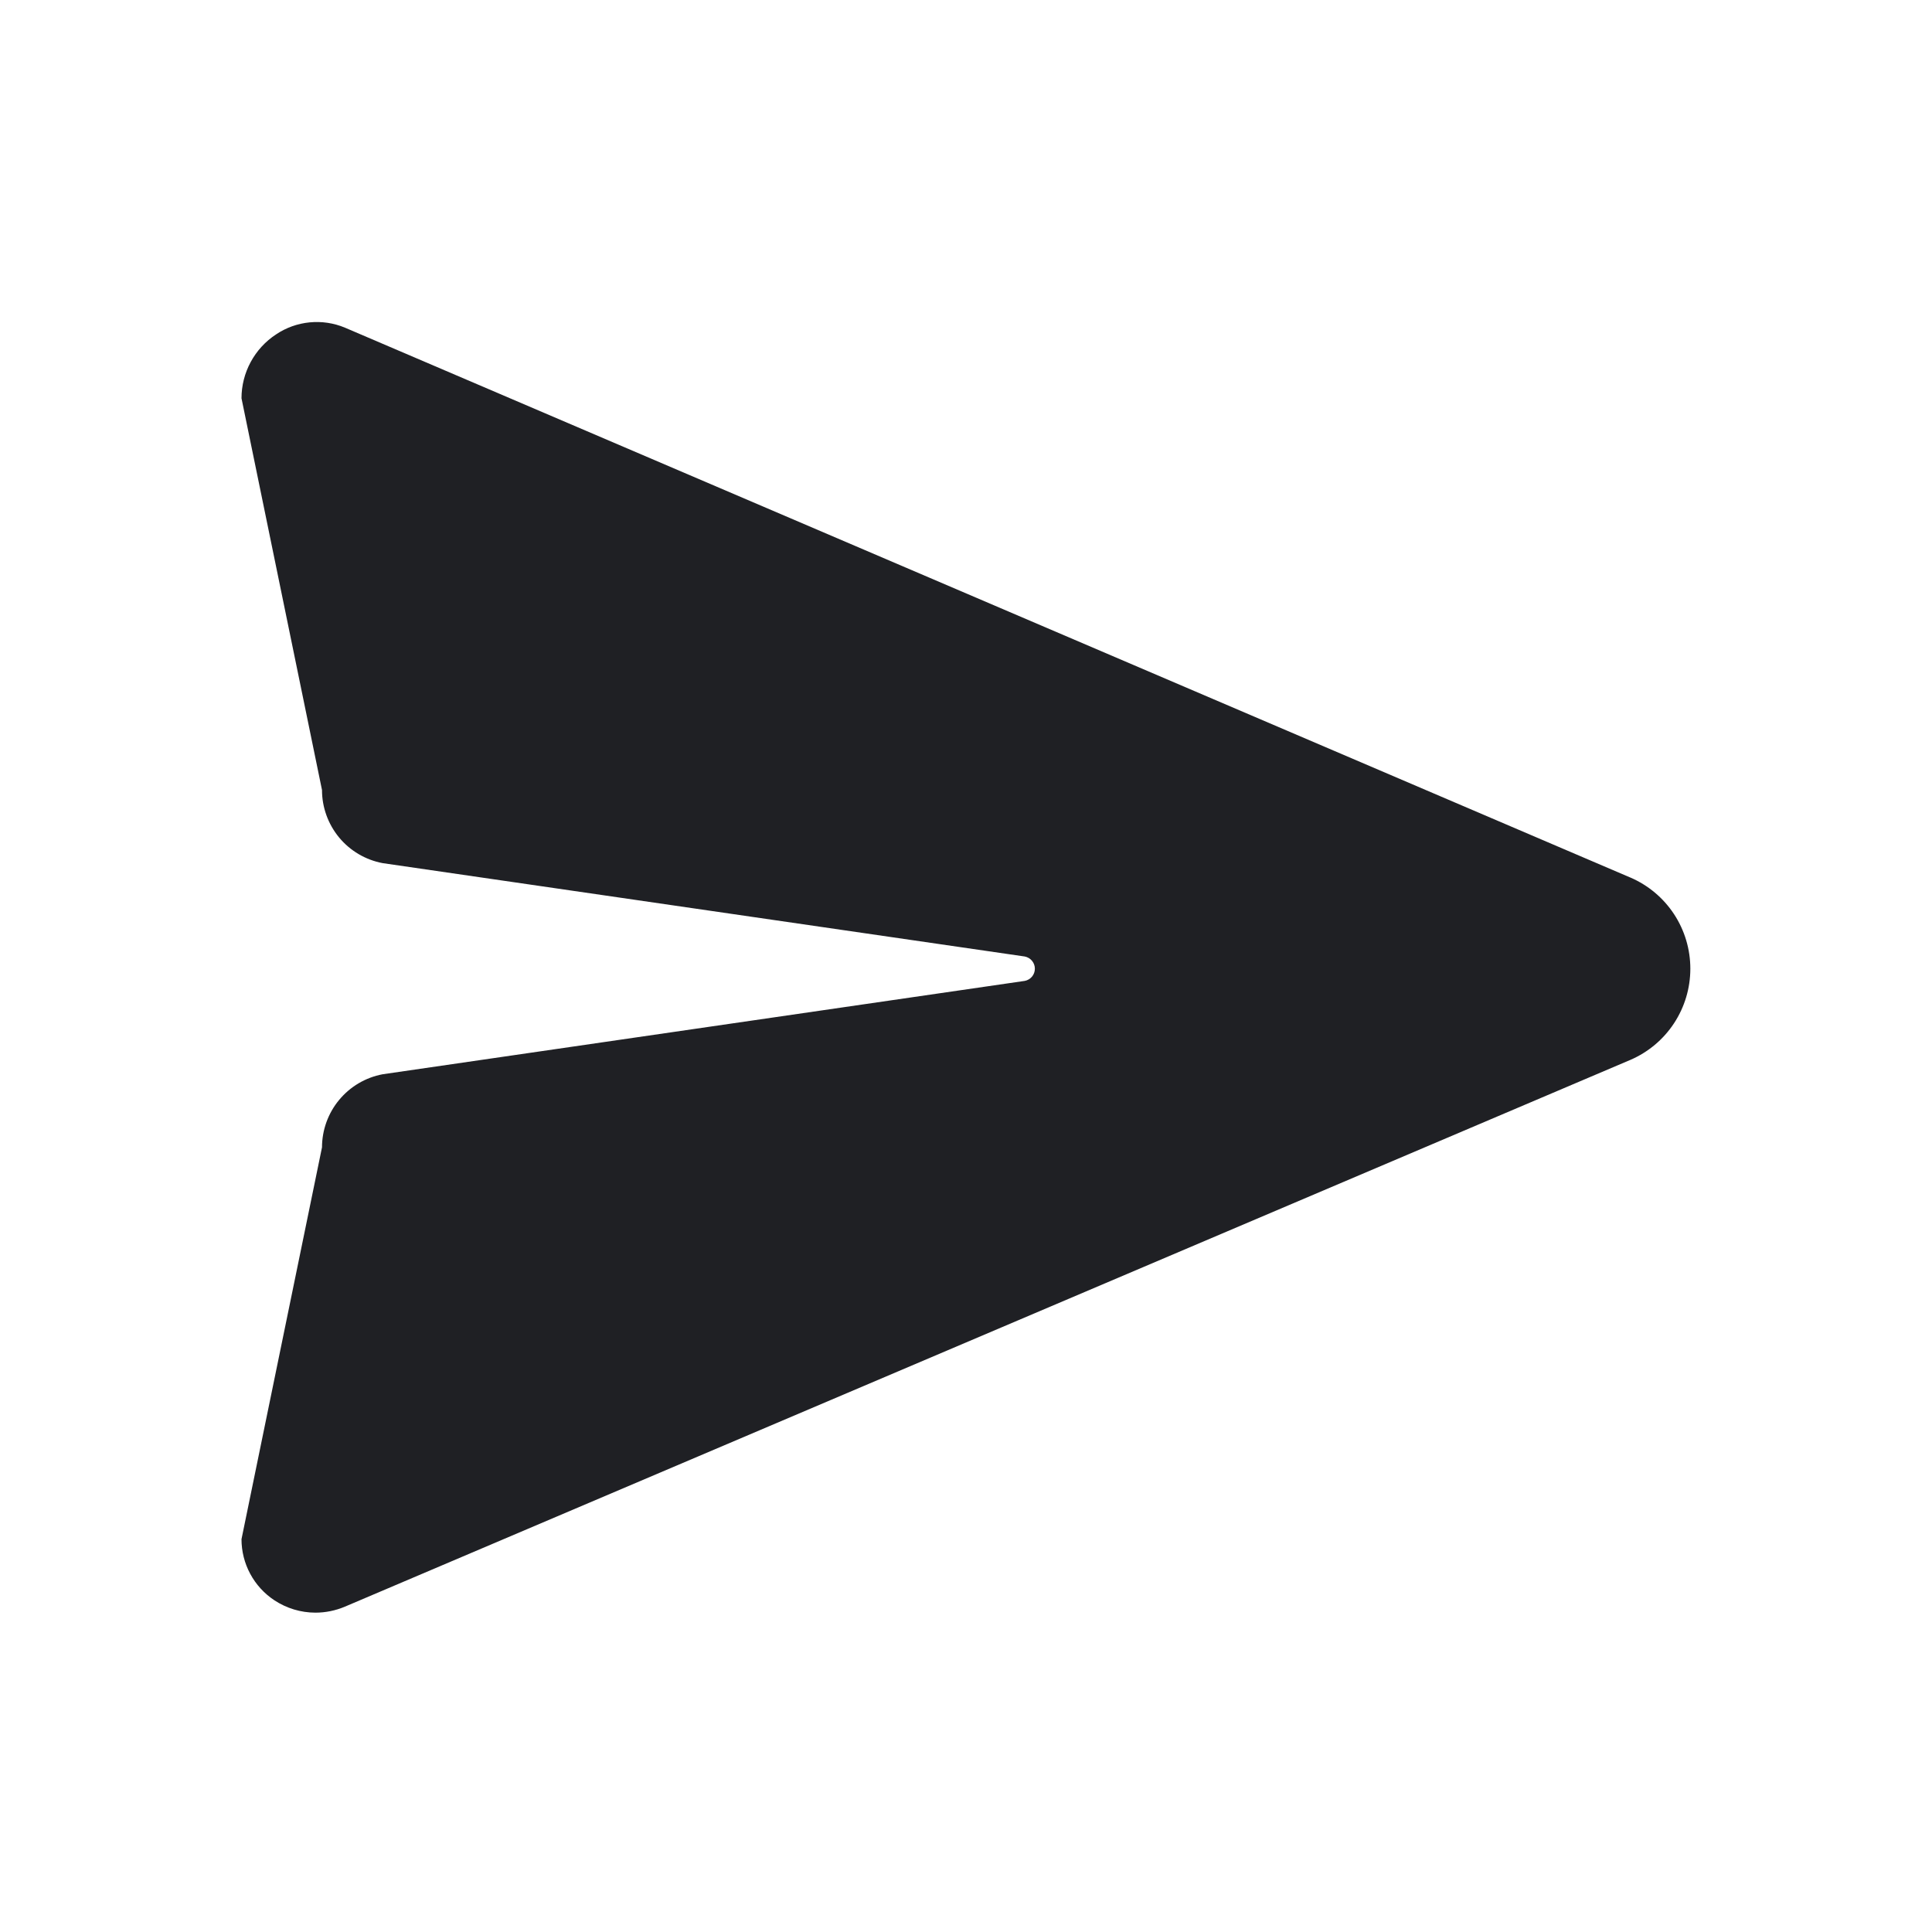
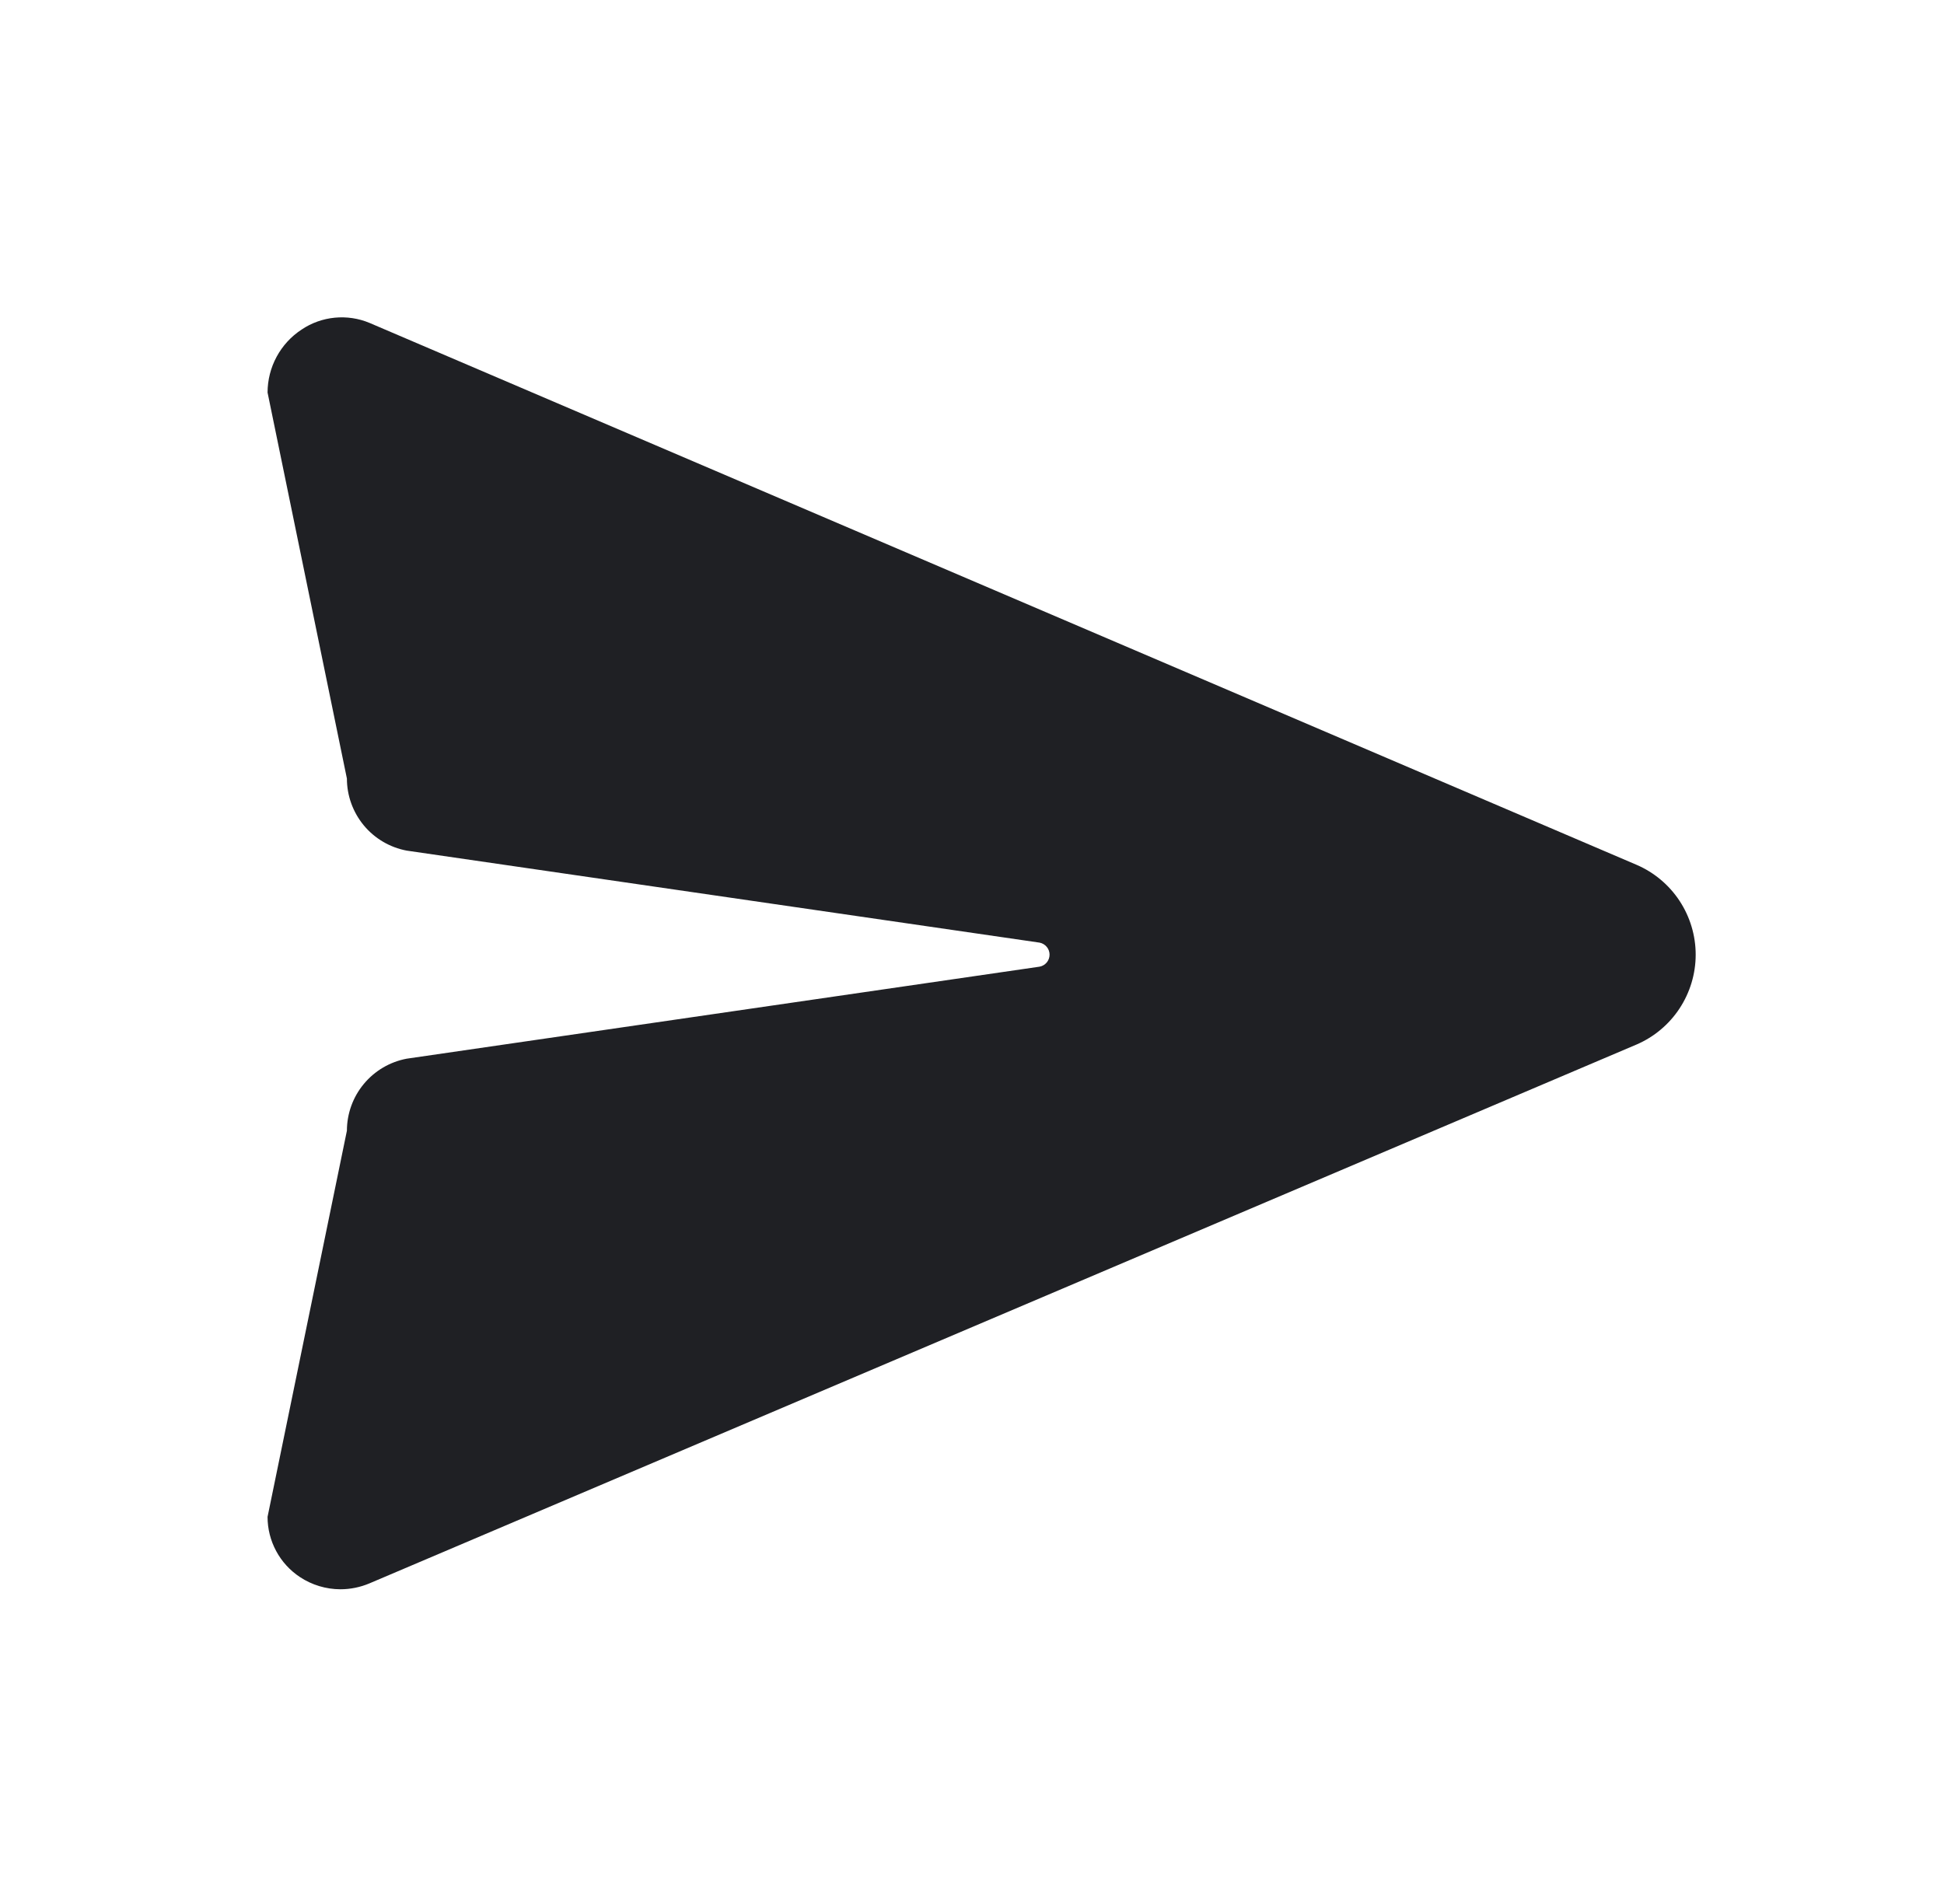
- <svg xmlns="http://www.w3.org/2000/svg" width="48" height="48" viewBox="0 0 48 48" fill="none">
-   <path d="M40.504 21.801L40.491 21.796L8.571 8.141C8.294 8.025 7.993 7.98 7.694 8.009C7.395 8.038 7.108 8.14 6.859 8.308C6.595 8.48 6.379 8.716 6.229 8.993C6.079 9.27 6 9.58 6 9.895L8 19.628C8 20.058 8.151 20.475 8.425 20.807C8.7 21.139 9.082 21.364 9.505 21.444L25.46 23.764C25.53 23.778 25.594 23.815 25.64 23.871C25.686 23.926 25.711 23.995 25.711 24.067C25.711 24.139 25.686 24.209 25.64 24.264C25.594 24.319 25.53 24.357 25.46 24.37L9.505 26.69C9.082 26.77 8.701 26.995 8.426 27.327C8.151 27.658 8.001 28.075 8 28.505L6 38.24C6 38.541 6.074 38.837 6.217 39.102C6.359 39.367 6.565 39.592 6.816 39.758C7.118 39.958 7.473 40.065 7.835 40.066C8.087 40.066 8.337 40.015 8.569 39.917L40.489 26.34L40.504 26.334C40.947 26.143 41.325 25.827 41.59 25.424C41.855 25.021 41.996 24.549 41.996 24.067C41.996 23.585 41.855 23.113 41.59 22.71C41.325 22.308 40.947 21.991 40.504 21.801Z" fill="#1F2024" />
+ <svg xmlns="http://www.w3.org/2000/svg" width="49" height="48" viewBox="0 0 49 48" fill="none">
+   <path d="M41.248 21.801L41.236 21.796L9.315 8.141C9.038 8.025 8.737 7.98 8.438 8.009C8.139 8.038 7.852 8.14 7.603 8.308C7.339 8.48 7.123 8.716 6.973 8.993C6.823 9.27 6.745 9.58 6.744 9.895L8.744 19.628C8.744 20.058 8.895 20.475 9.169 20.807C9.444 21.139 9.826 21.364 10.249 21.444L26.204 23.764C26.274 23.778 26.338 23.815 26.384 23.871C26.43 23.926 26.455 23.995 26.455 24.067C26.455 24.139 26.43 24.209 26.384 24.264C26.338 24.319 26.274 24.357 26.204 24.37L10.25 26.69C9.827 26.77 9.445 26.995 9.17 27.327C8.895 27.658 8.745 28.075 8.744 28.505L6.744 38.24C6.744 38.541 6.818 38.837 6.961 39.102C7.103 39.367 7.309 39.592 7.56 39.758C7.862 39.958 8.217 40.065 8.579 40.066C8.832 40.066 9.081 40.015 9.313 39.917L41.233 26.34L41.248 26.334C41.691 26.143 42.069 25.827 42.334 25.424C42.599 25.021 42.741 24.549 42.741 24.067C42.741 23.585 42.599 23.113 42.334 22.71C42.069 22.308 41.691 21.991 41.248 21.801Z" fill="#1F2024" />
</svg>
